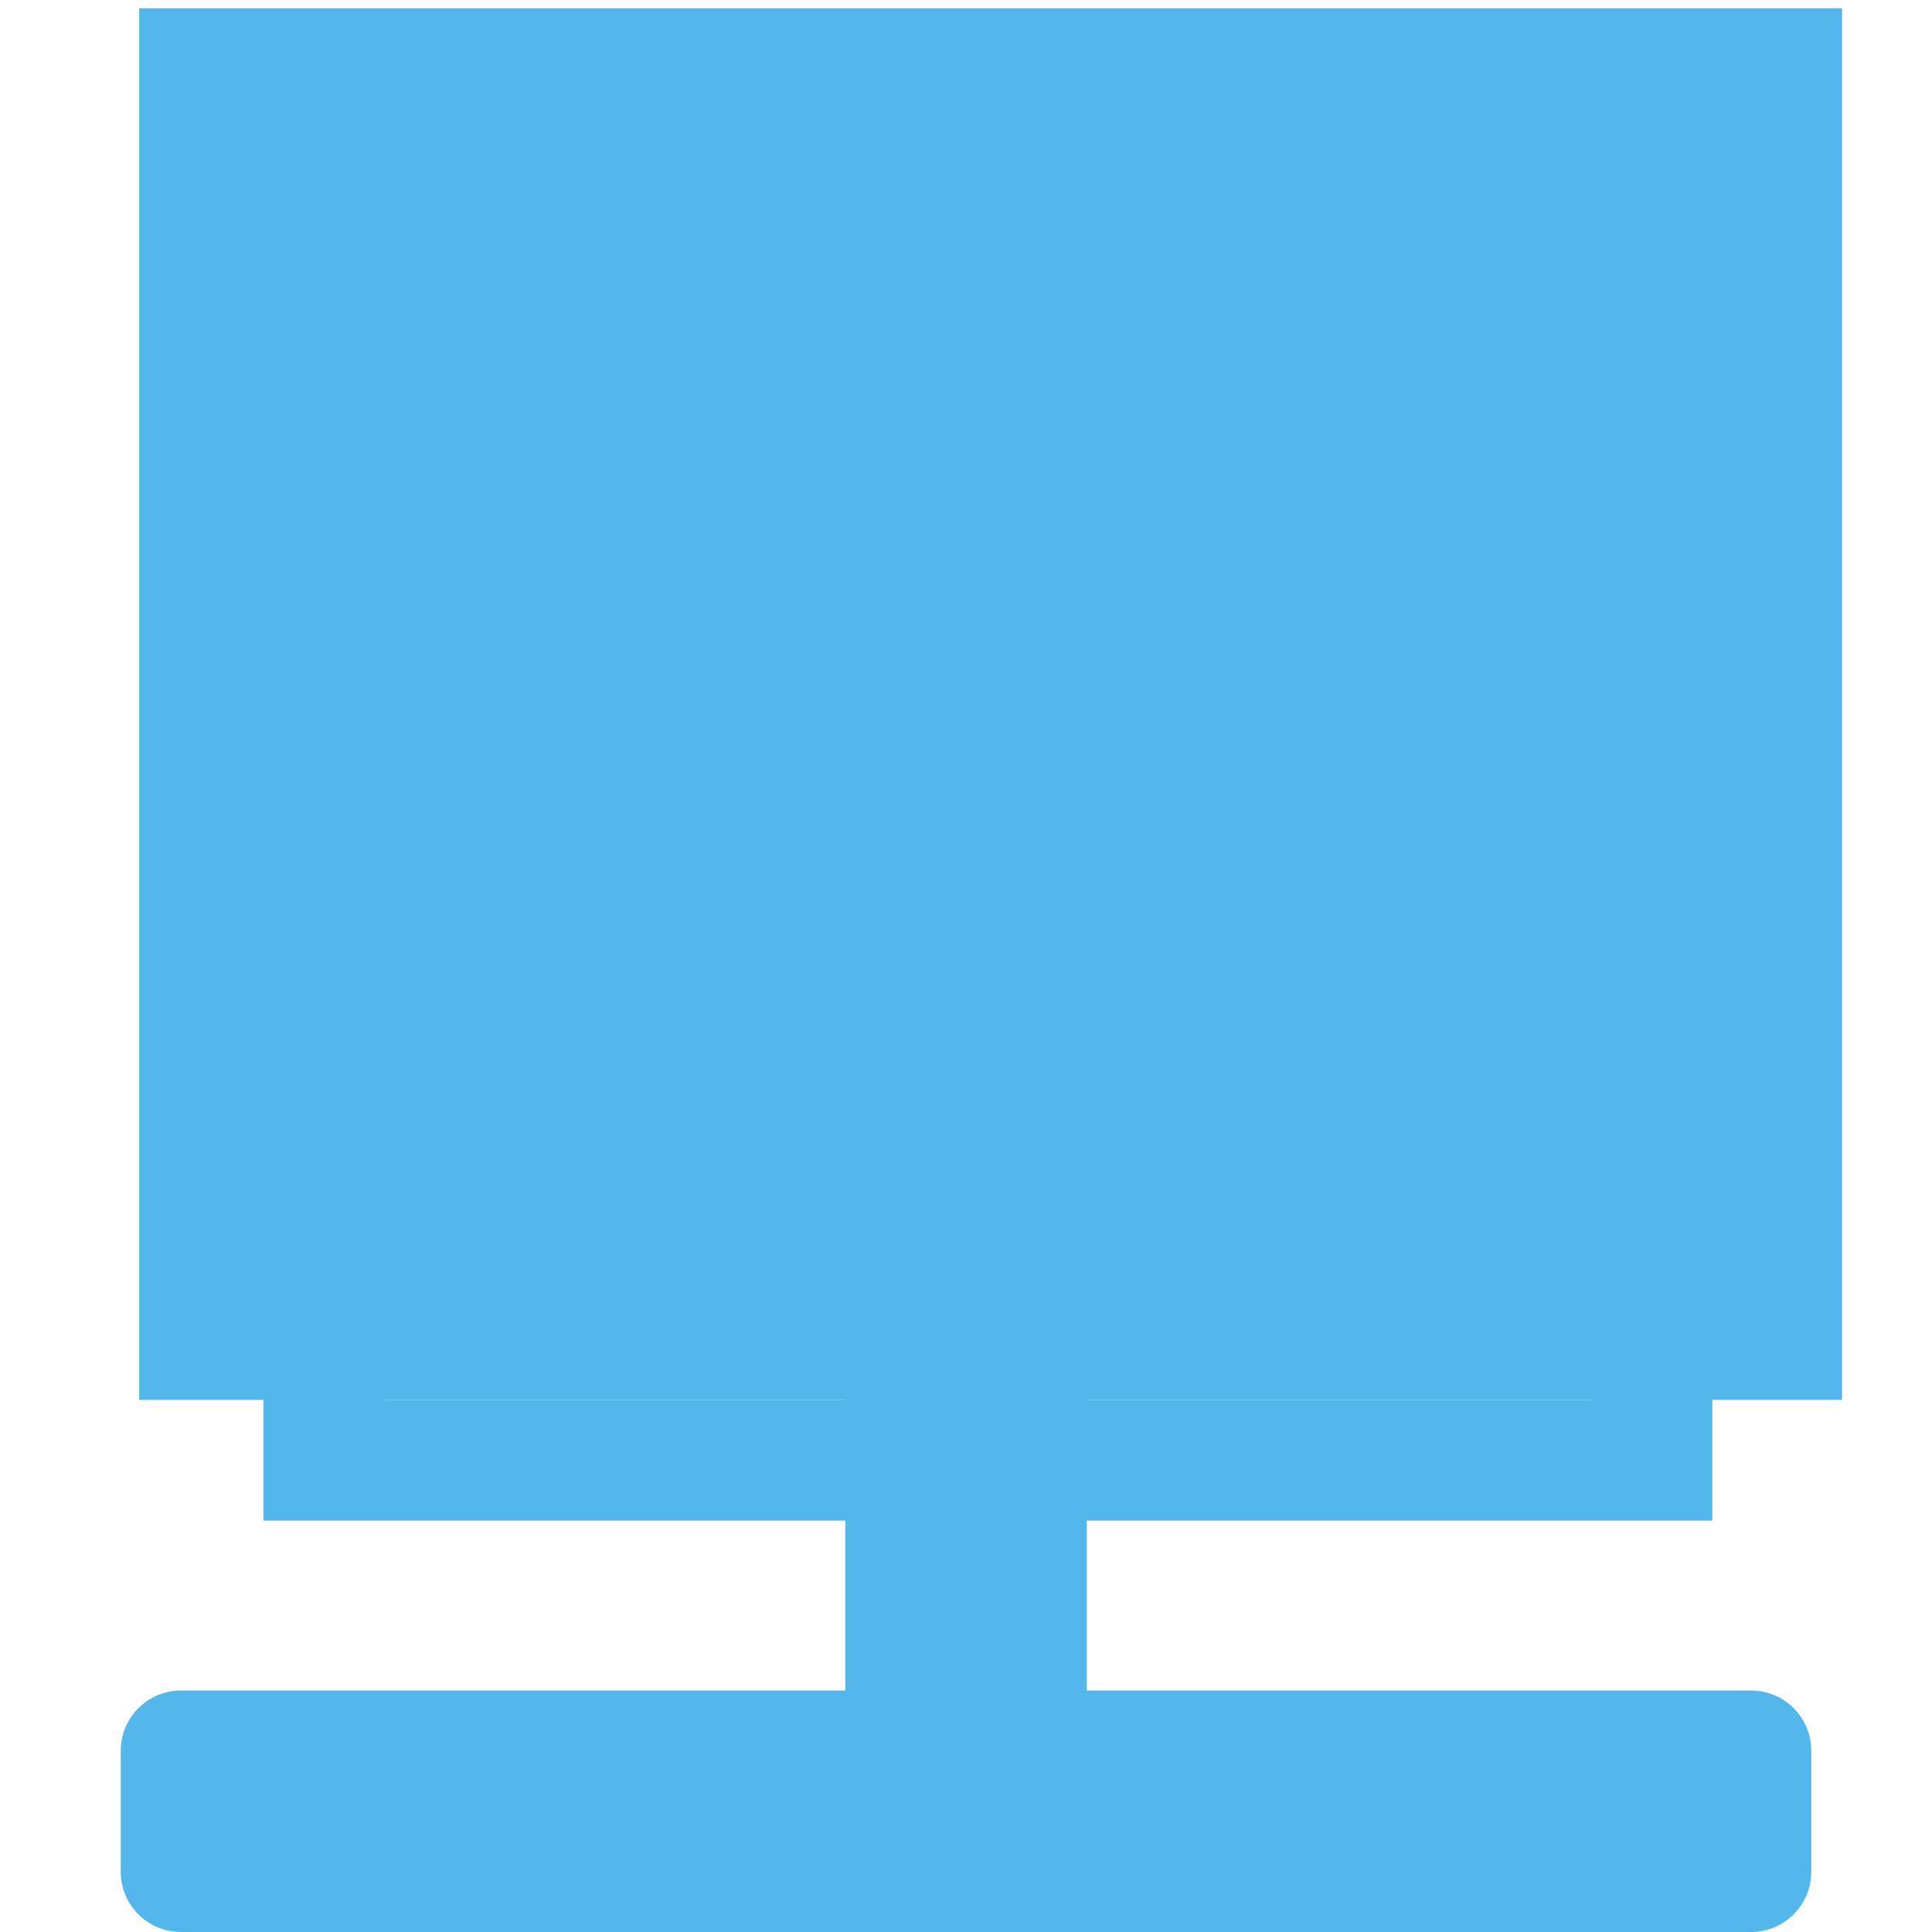
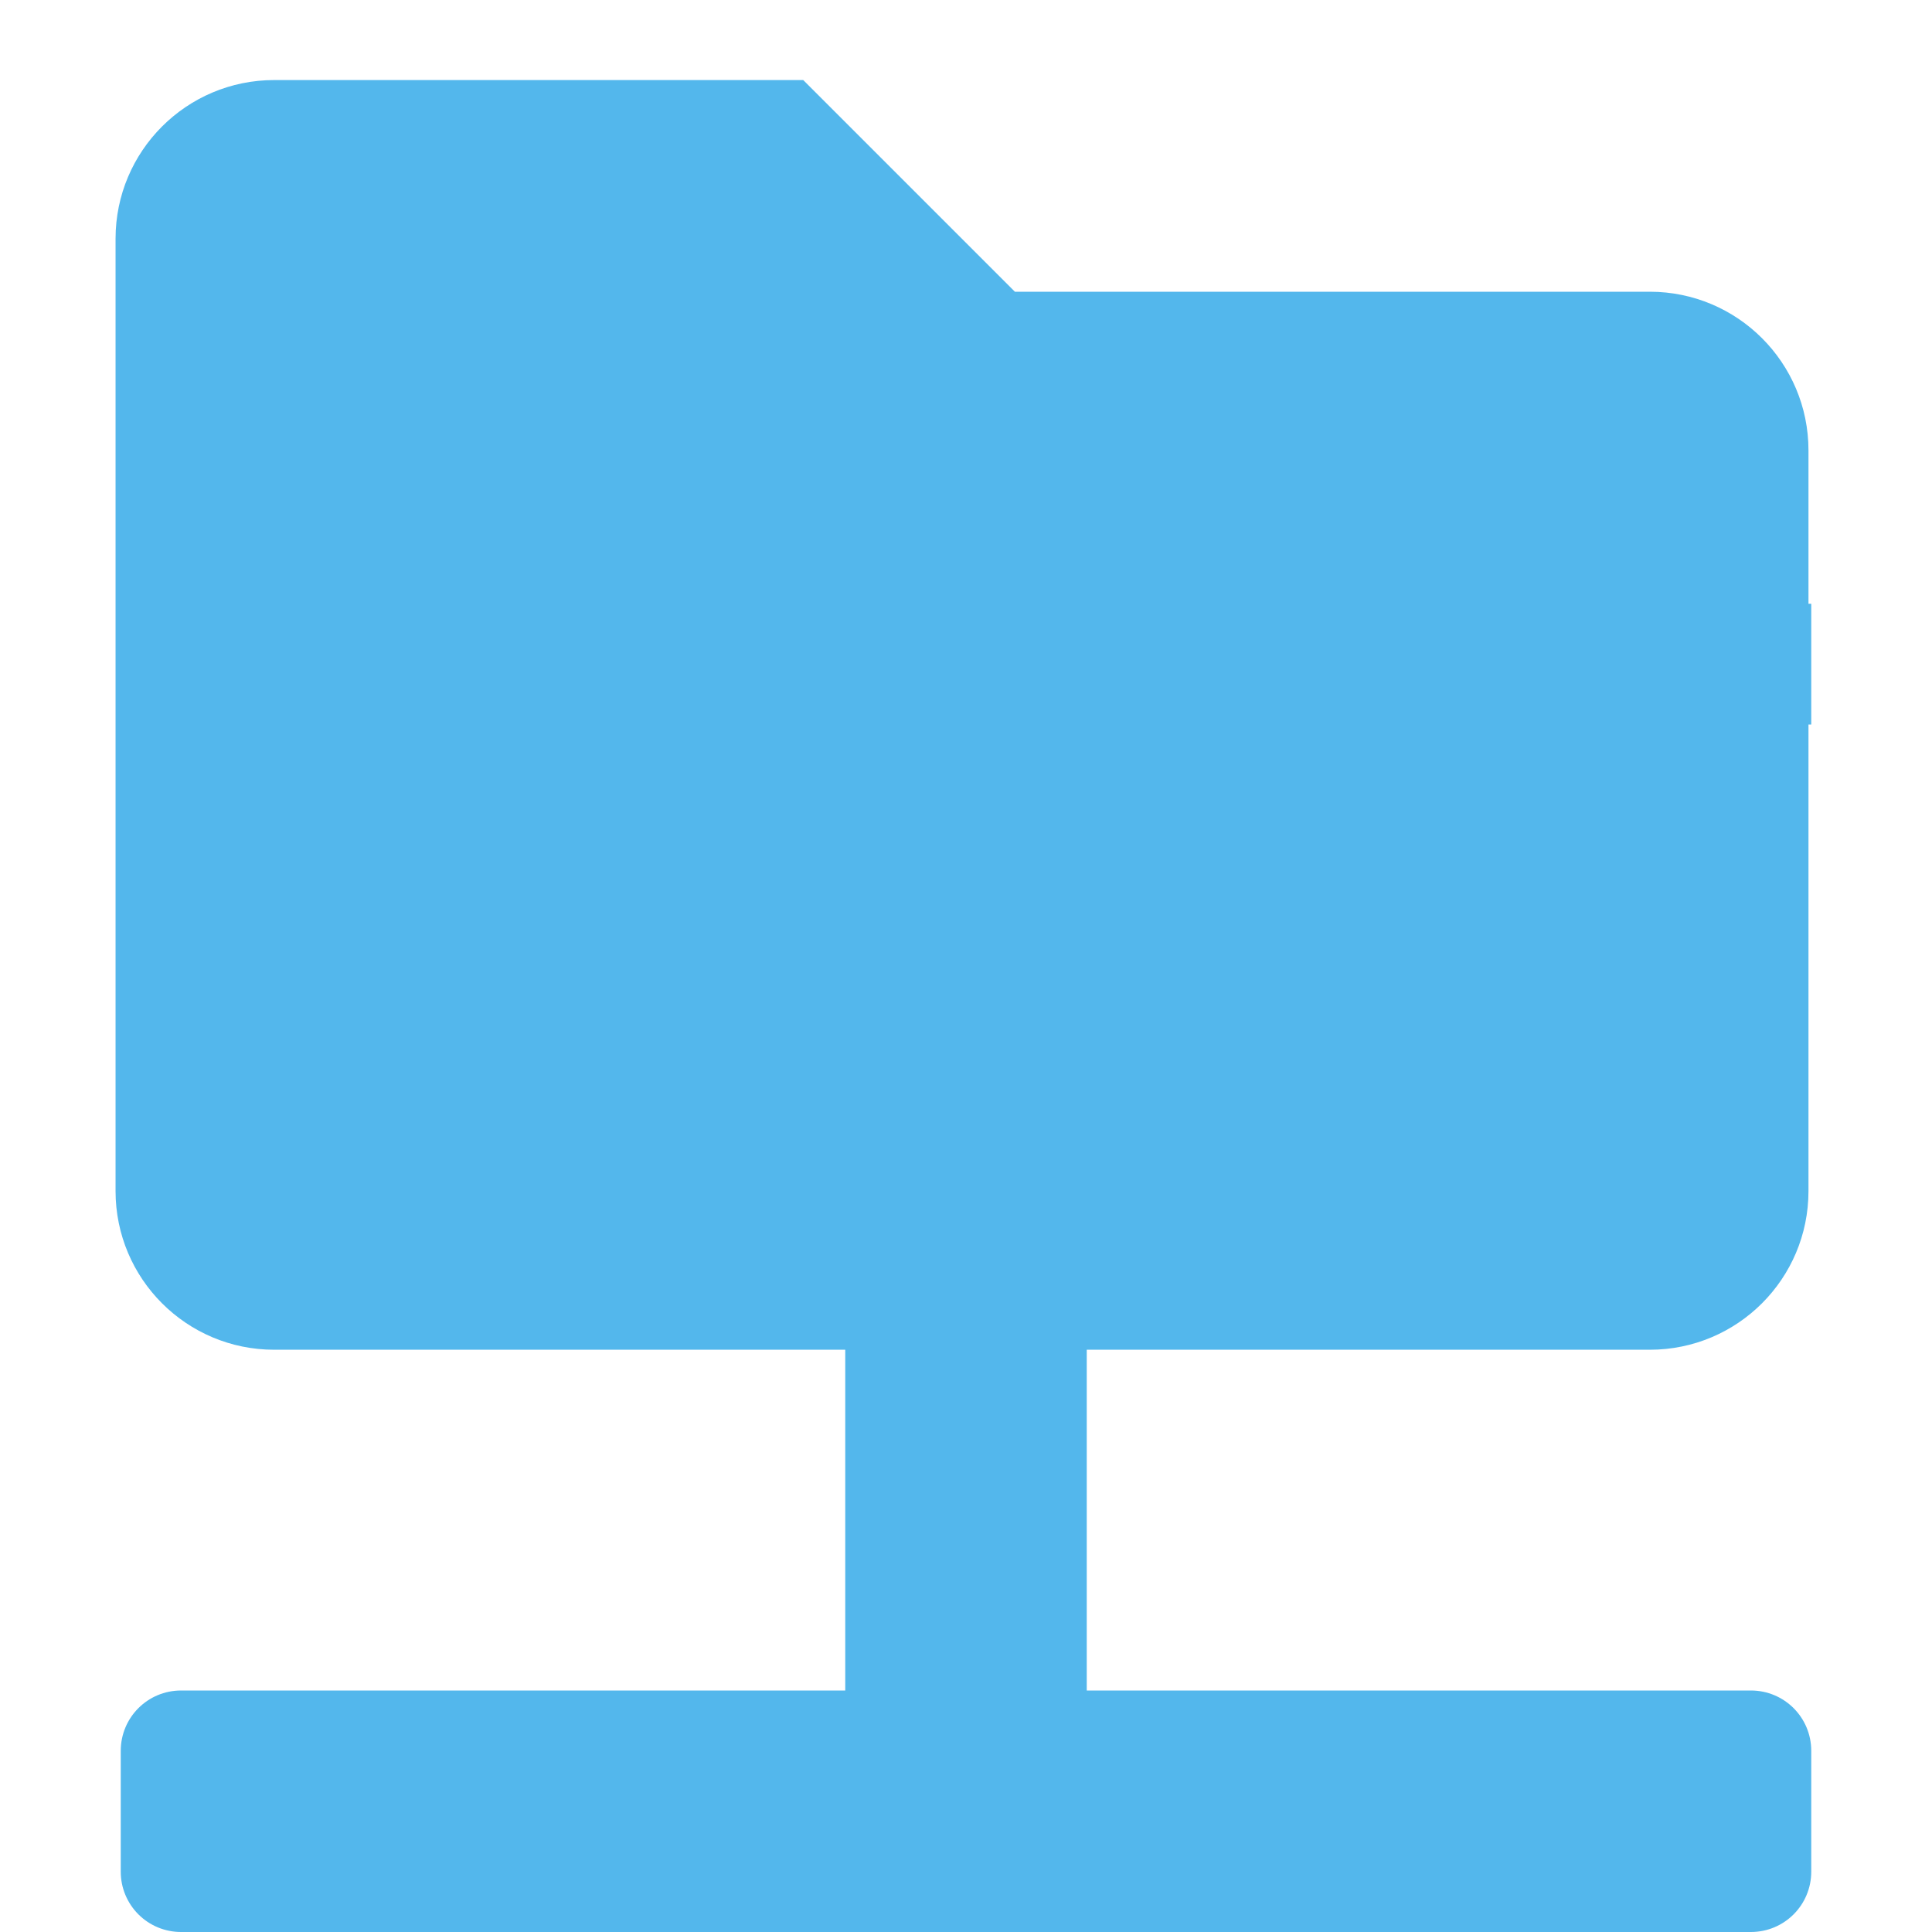
<svg xmlns="http://www.w3.org/2000/svg" width="16" height="16" version="1.1" id="svg12">
  <defs id="defs16" color="#53b7ec" fill="#53b7ec" style="" />
  <path style="" id="path6" d="m 5,6 h 9 v 5 H 5 Z m 8,-3 h 1 v 1 h -1 z m 1,2 h 1 V 6 H 14 Z M 4,5 H 5 V 6 H 4 Z m -2.5,9 h 13 c 0.277,0 0.5,0.223 0.5,0.5 v 1 C 15,15.777 14.777,16 14.5,16 H 1.5 A 0.499,0.499 0 0 1 1,15.5 v -1 C 1,14.223 1.223,14 1.5,14 Z" color="#53b7ec" fill="#53b7ec" />
  <path style="" id="path8" d="m 7,11 h 2 v 4 H 7 Z" color="#53b7ec" fill="#53b7ec" />
-   <rect style="" id="rect30" width="14.102" height="11.525" x="1.153" y="0.068" color="#53b7ec" fill="#53b7ec" />
-   <path style="" d="m 2.181,0.593 v 1 3 1 6 1 H 14.181 v -1 -7 -1 V 2.593 H 9.189 l -2,-2 -0.008,0.008 v -0.008 h -4 z m 1,1 h 3.592 l 1.002,1 h -0.594 v 0.008 l -0.008,-0.008 -2,2 h -1.992 z m 0,4 H 13.181 V 11.593 H 3.181 Z" id="rect4079" color="#53b7ec" fill="#53b7ec" />
+   <path d="M 13.663,2.416 H 8.405 L 6.652,0.663 H 2.271 c -0.726,0 -1.314,0.588 -1.314,1.314 V 9.864 c 0,0.726 0.588,1.314 1.314,1.314 H 13.663 c 0.726,0 1.314,-0.588 1.314,-1.314 V 3.73 c 0,-0.726 -0.588,-1.314 -1.314,-1.314 z" class="" style="color:#53b7ec;fill:#53b7ec;stroke-width:0.027" id="path2" />
</svg>
